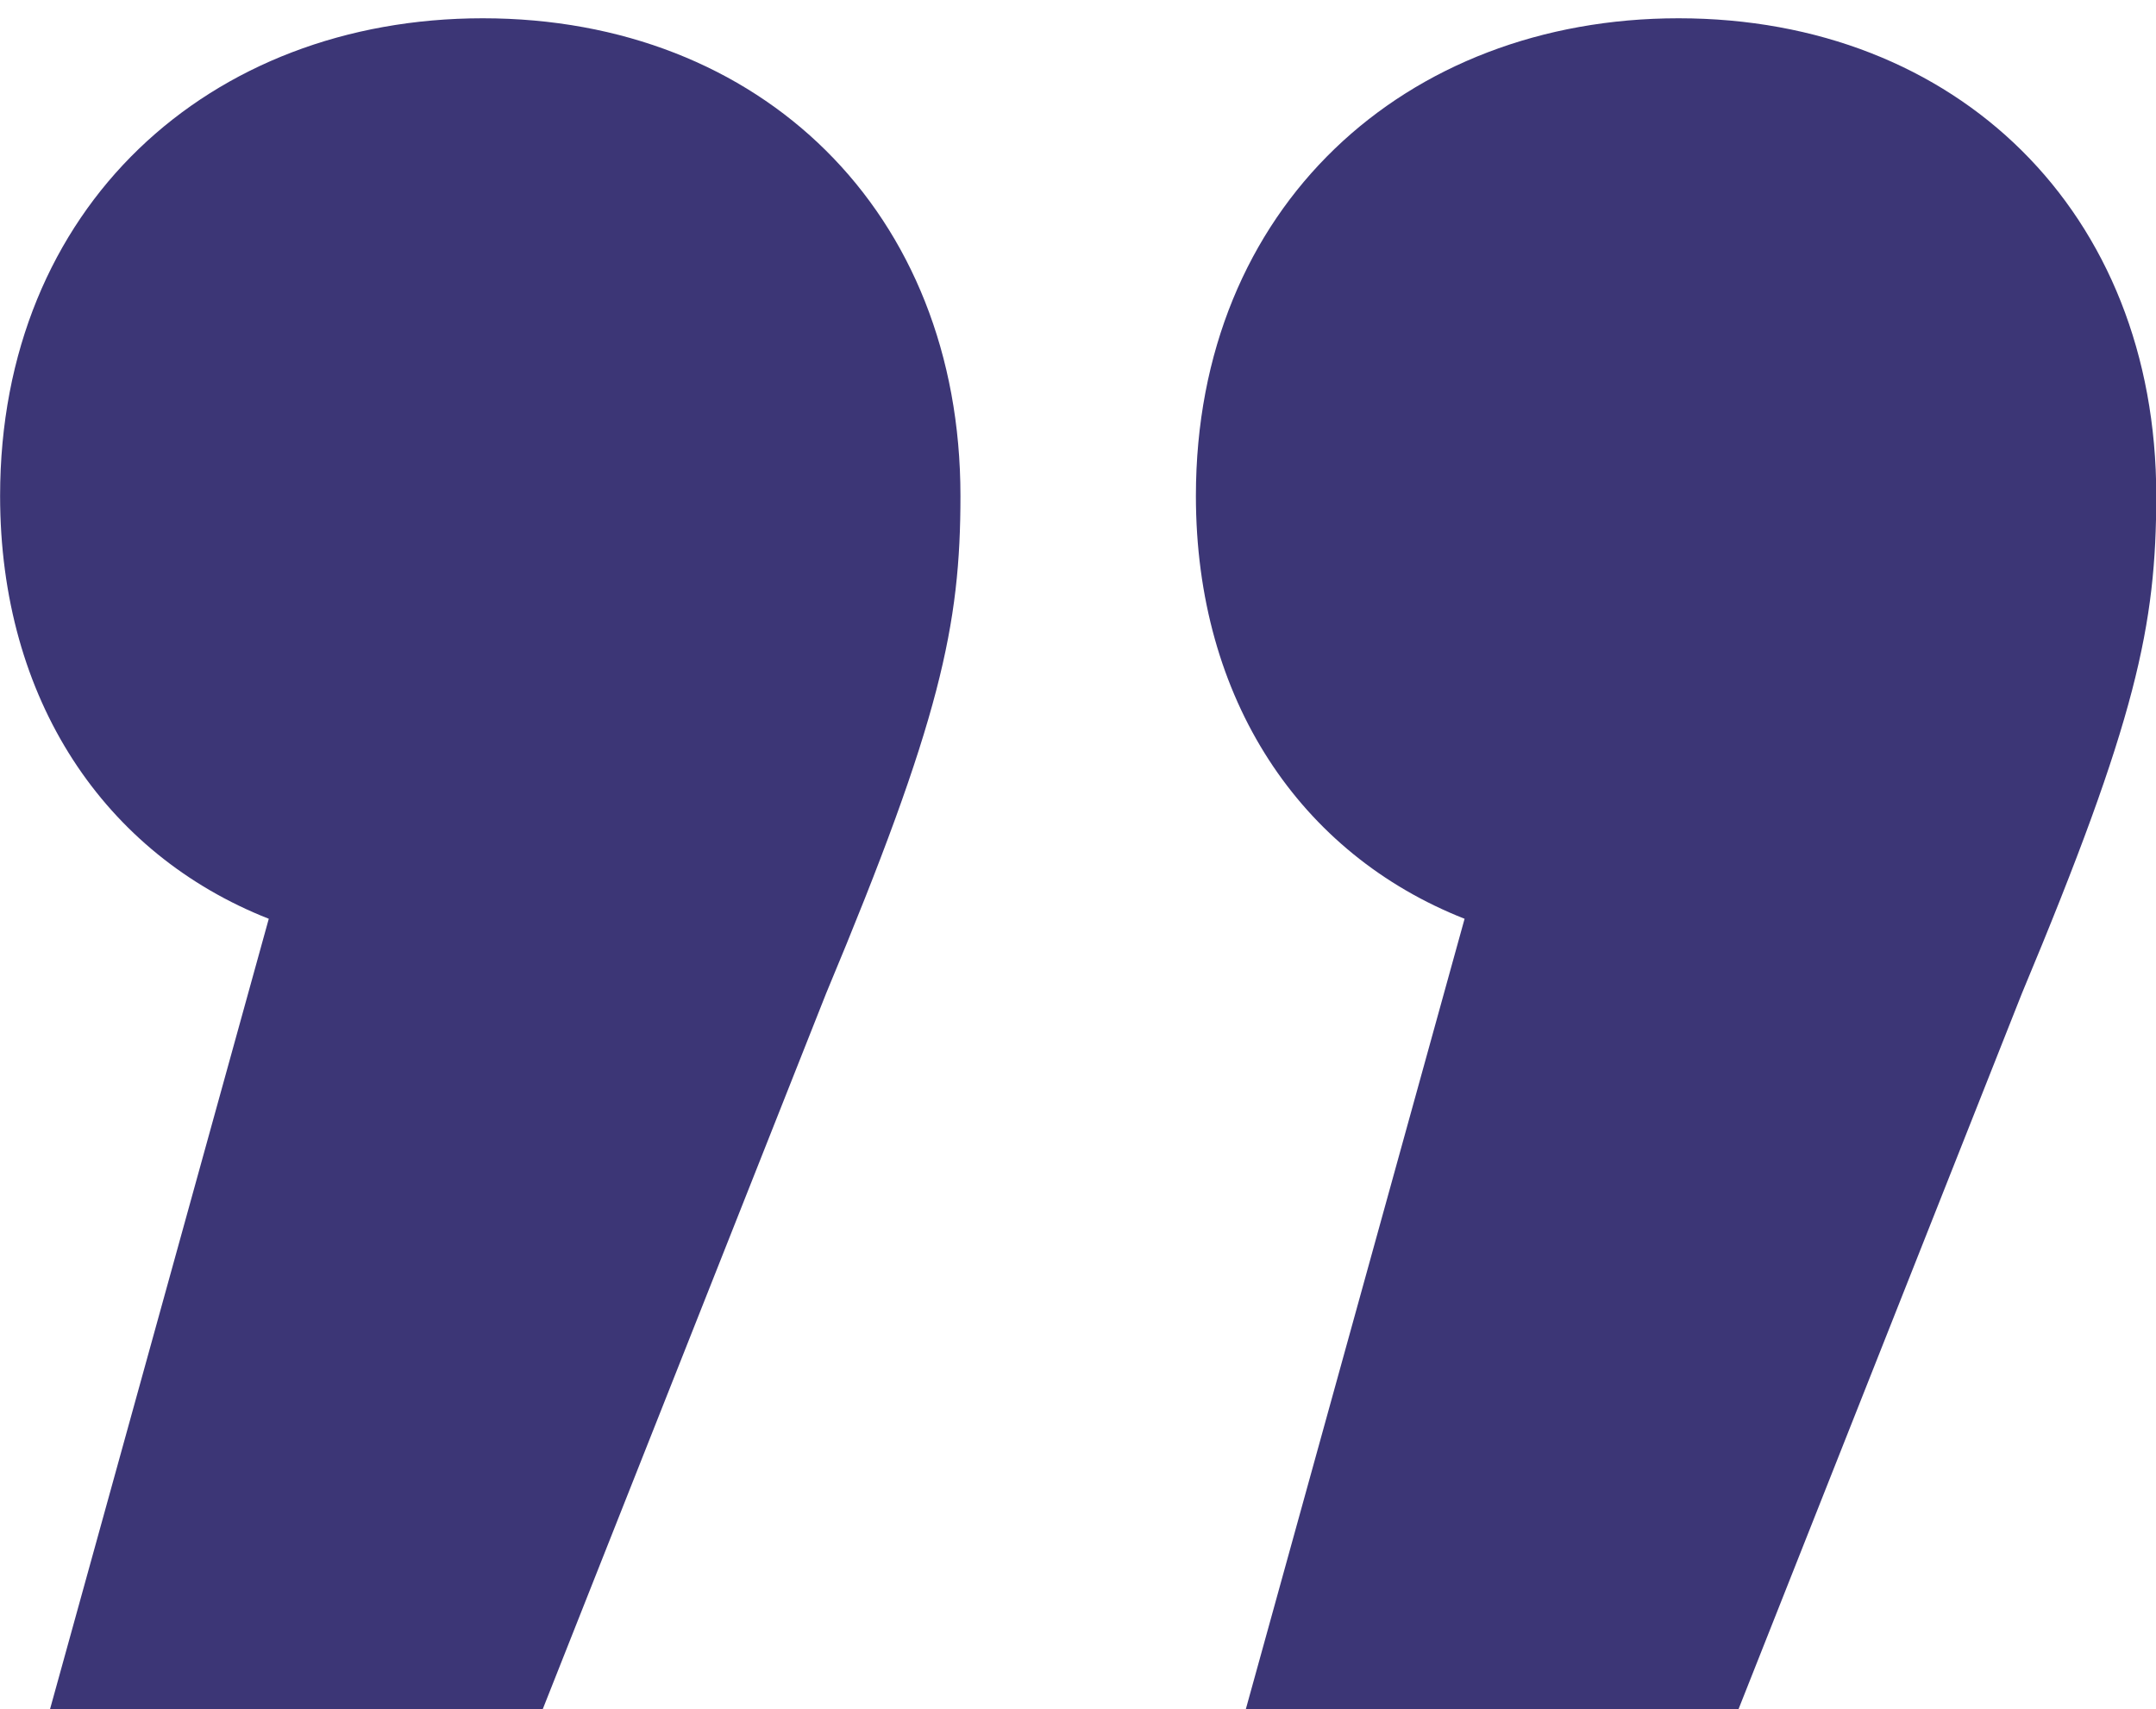
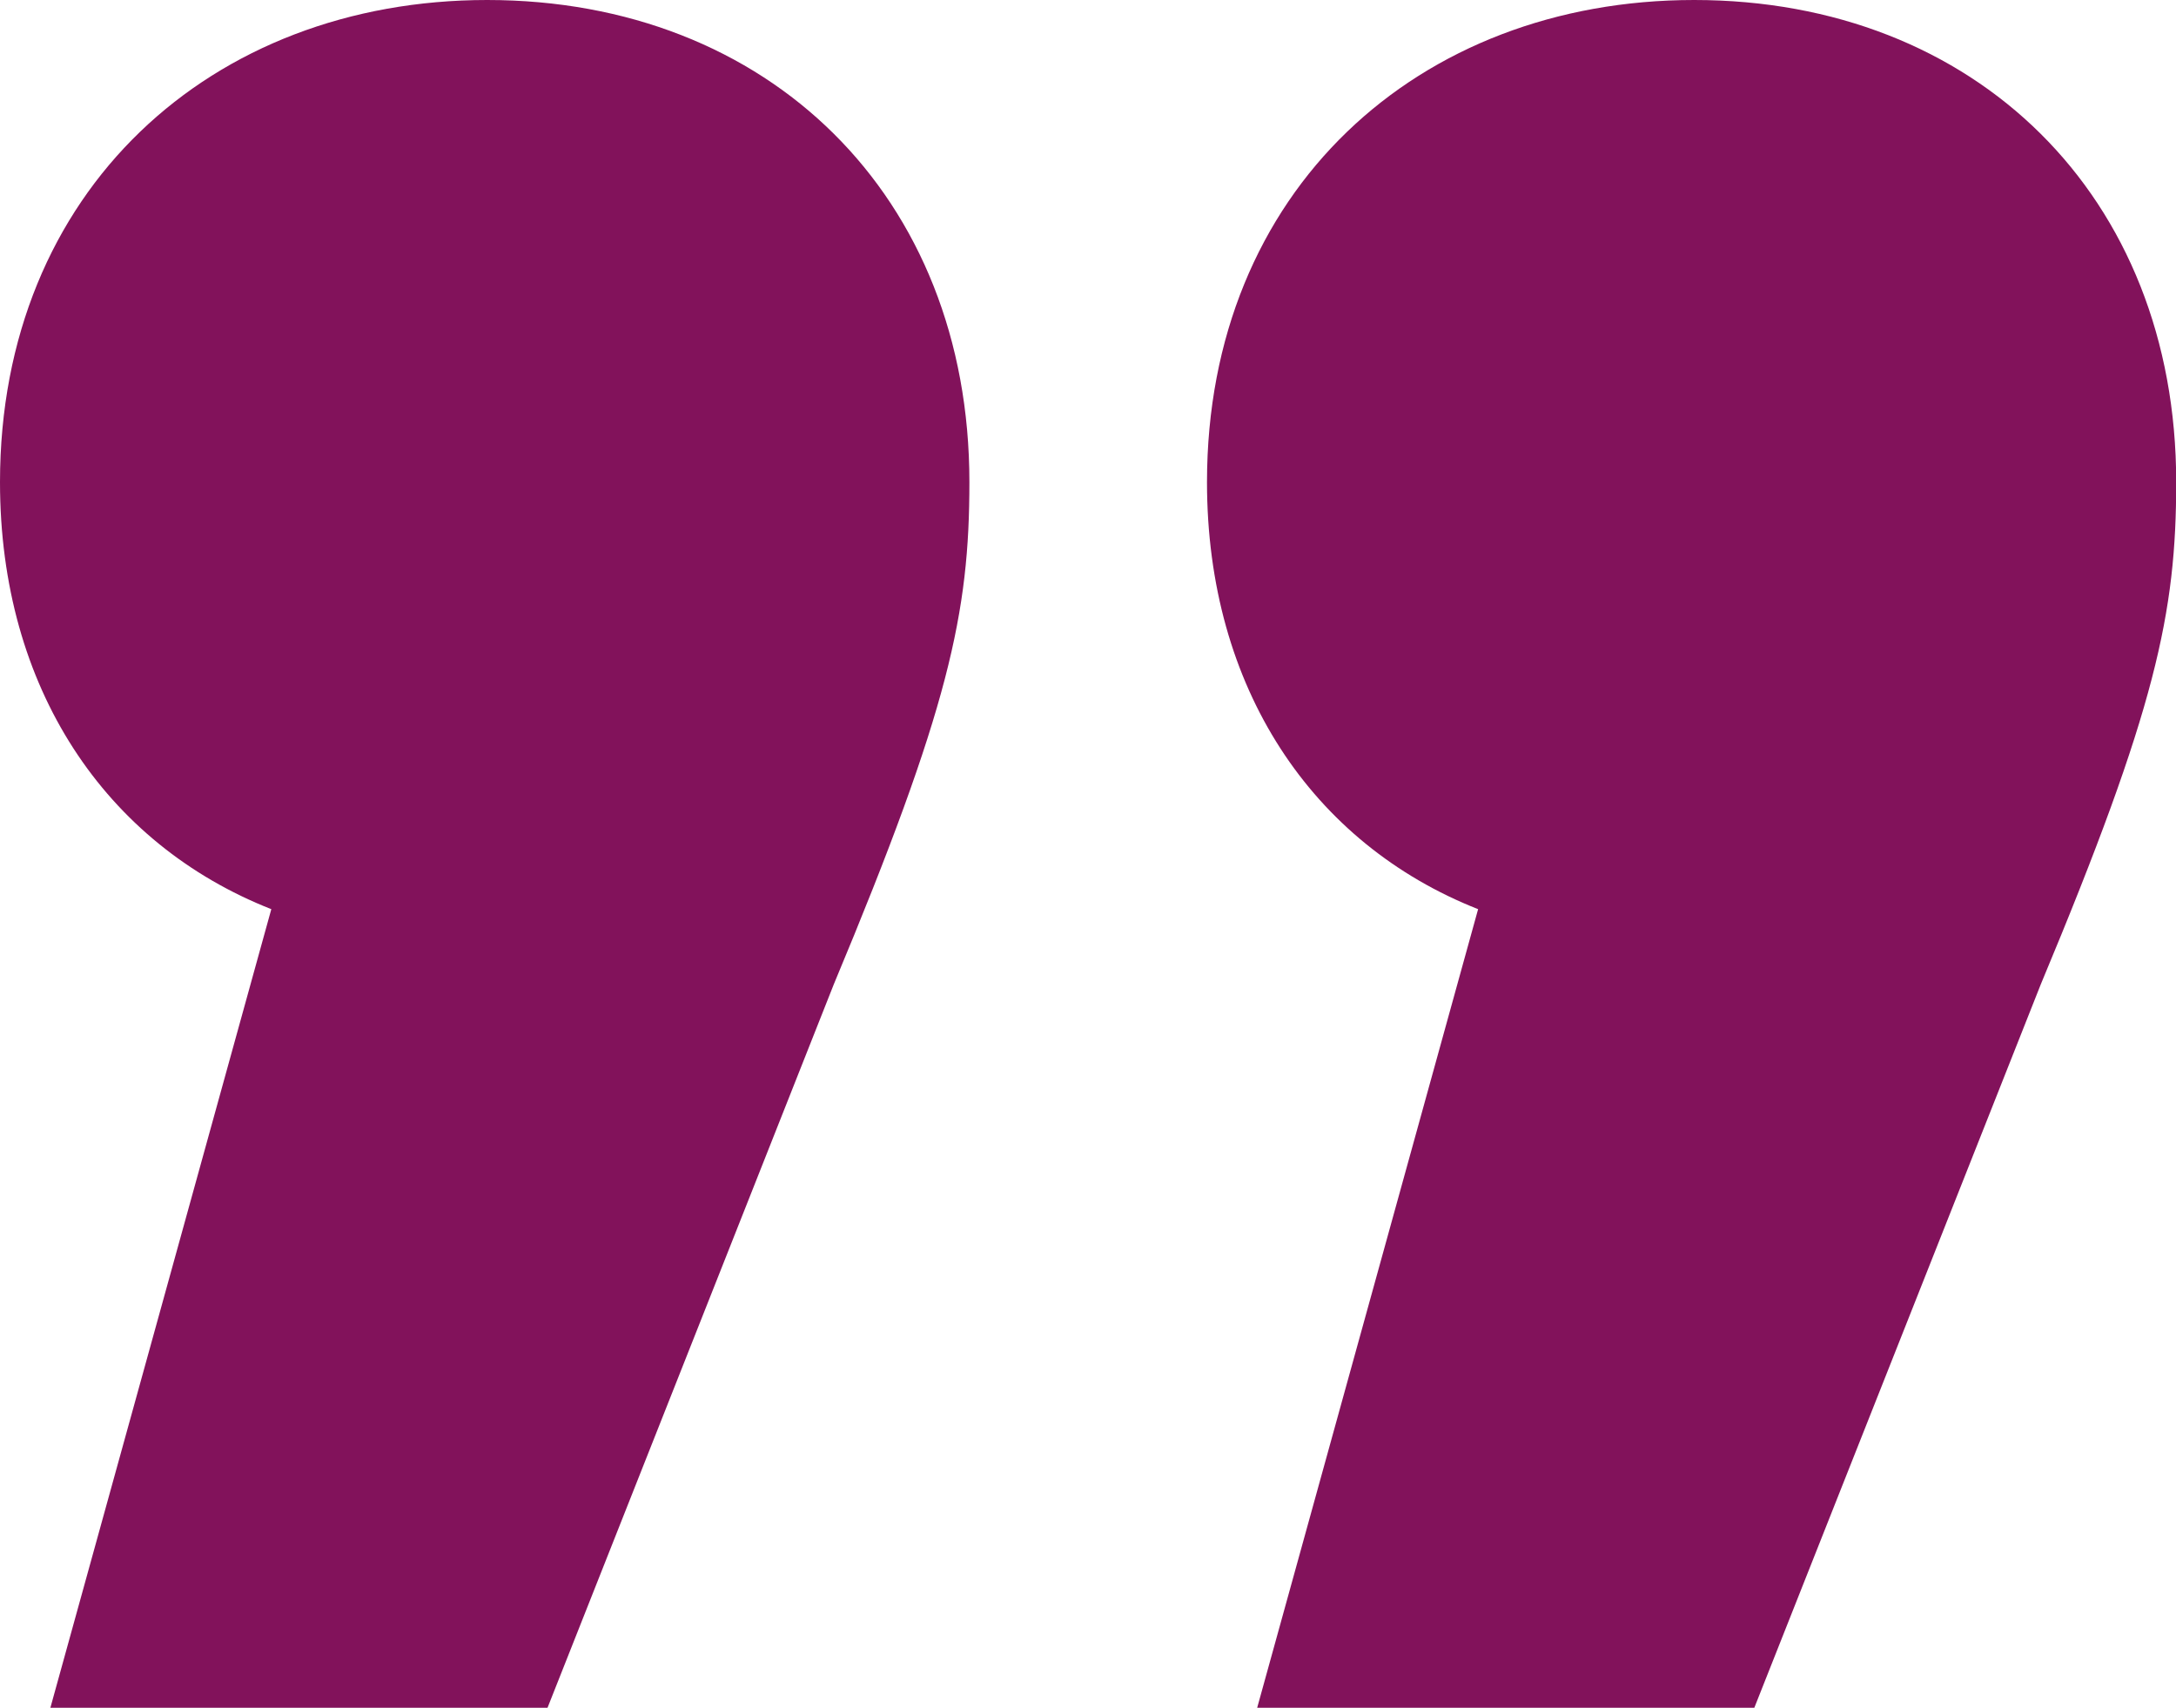
- <svg xmlns="http://www.w3.org/2000/svg" width="111" height="88" viewBox="0 0 111 88">
-   <g>
-     <g>
-       <path fill="#3c3676" d="M49.448 25.534c0 6.662-1.025 11.529-6.916 25.619l-14.603 36.89H2.566L13.838 47.31C5.384 43.98.005 36.038.005 25.534.005 10.676 10.765.941 24.855.941c14.346 0 24.593 9.99 24.593 24.593zm61.565 0c0 6.662-1.025 11.529-6.917 25.619l-14.603 36.89H64.131L75.403 47.31C66.95 43.98 61.57 36.038 61.57 25.534 61.57 10.676 72.33.941 86.42.941c14.346 0 24.594 9.99 24.594 24.593z" />
-     </g>
-   </g>
+ <svg xmlns="http://www.w3.org/2000/svg" width="111" height="87.09" viewBox="0 0 111 87.09">
+   <defs>
+     <style>
+       .cls-1 {
+         fill: #82125b;
+         fill-rule: evenodd;
+       }
+     </style>
+   </defs>
+   <path id="_" data-name="," class="cls-1" d="M1250.85,2168.94c-14.09,0-24.85,9.74-24.85,24.59,0,10.51,5.38,18.45,13.84,21.78l-11.27,40.73h25.36l14.6-36.89c5.89-14.09,6.92-18.95,6.92-25.62C1275.45,2178.93,1265.2,2168.94,1250.85,2168.94Zm61.57,0c-14.09,0-24.85,9.74-24.85,24.59,0,10.51,5.38,18.45,13.83,21.78l-11.27,40.73h25.36l14.61-36.89c5.89-14.09,6.91-18.95,6.91-25.62C1337.01,2178.93,1326.76,2168.94,1312.42,2168.94Z" transform="translate(-1226 -2168.94)" />
</svg>
